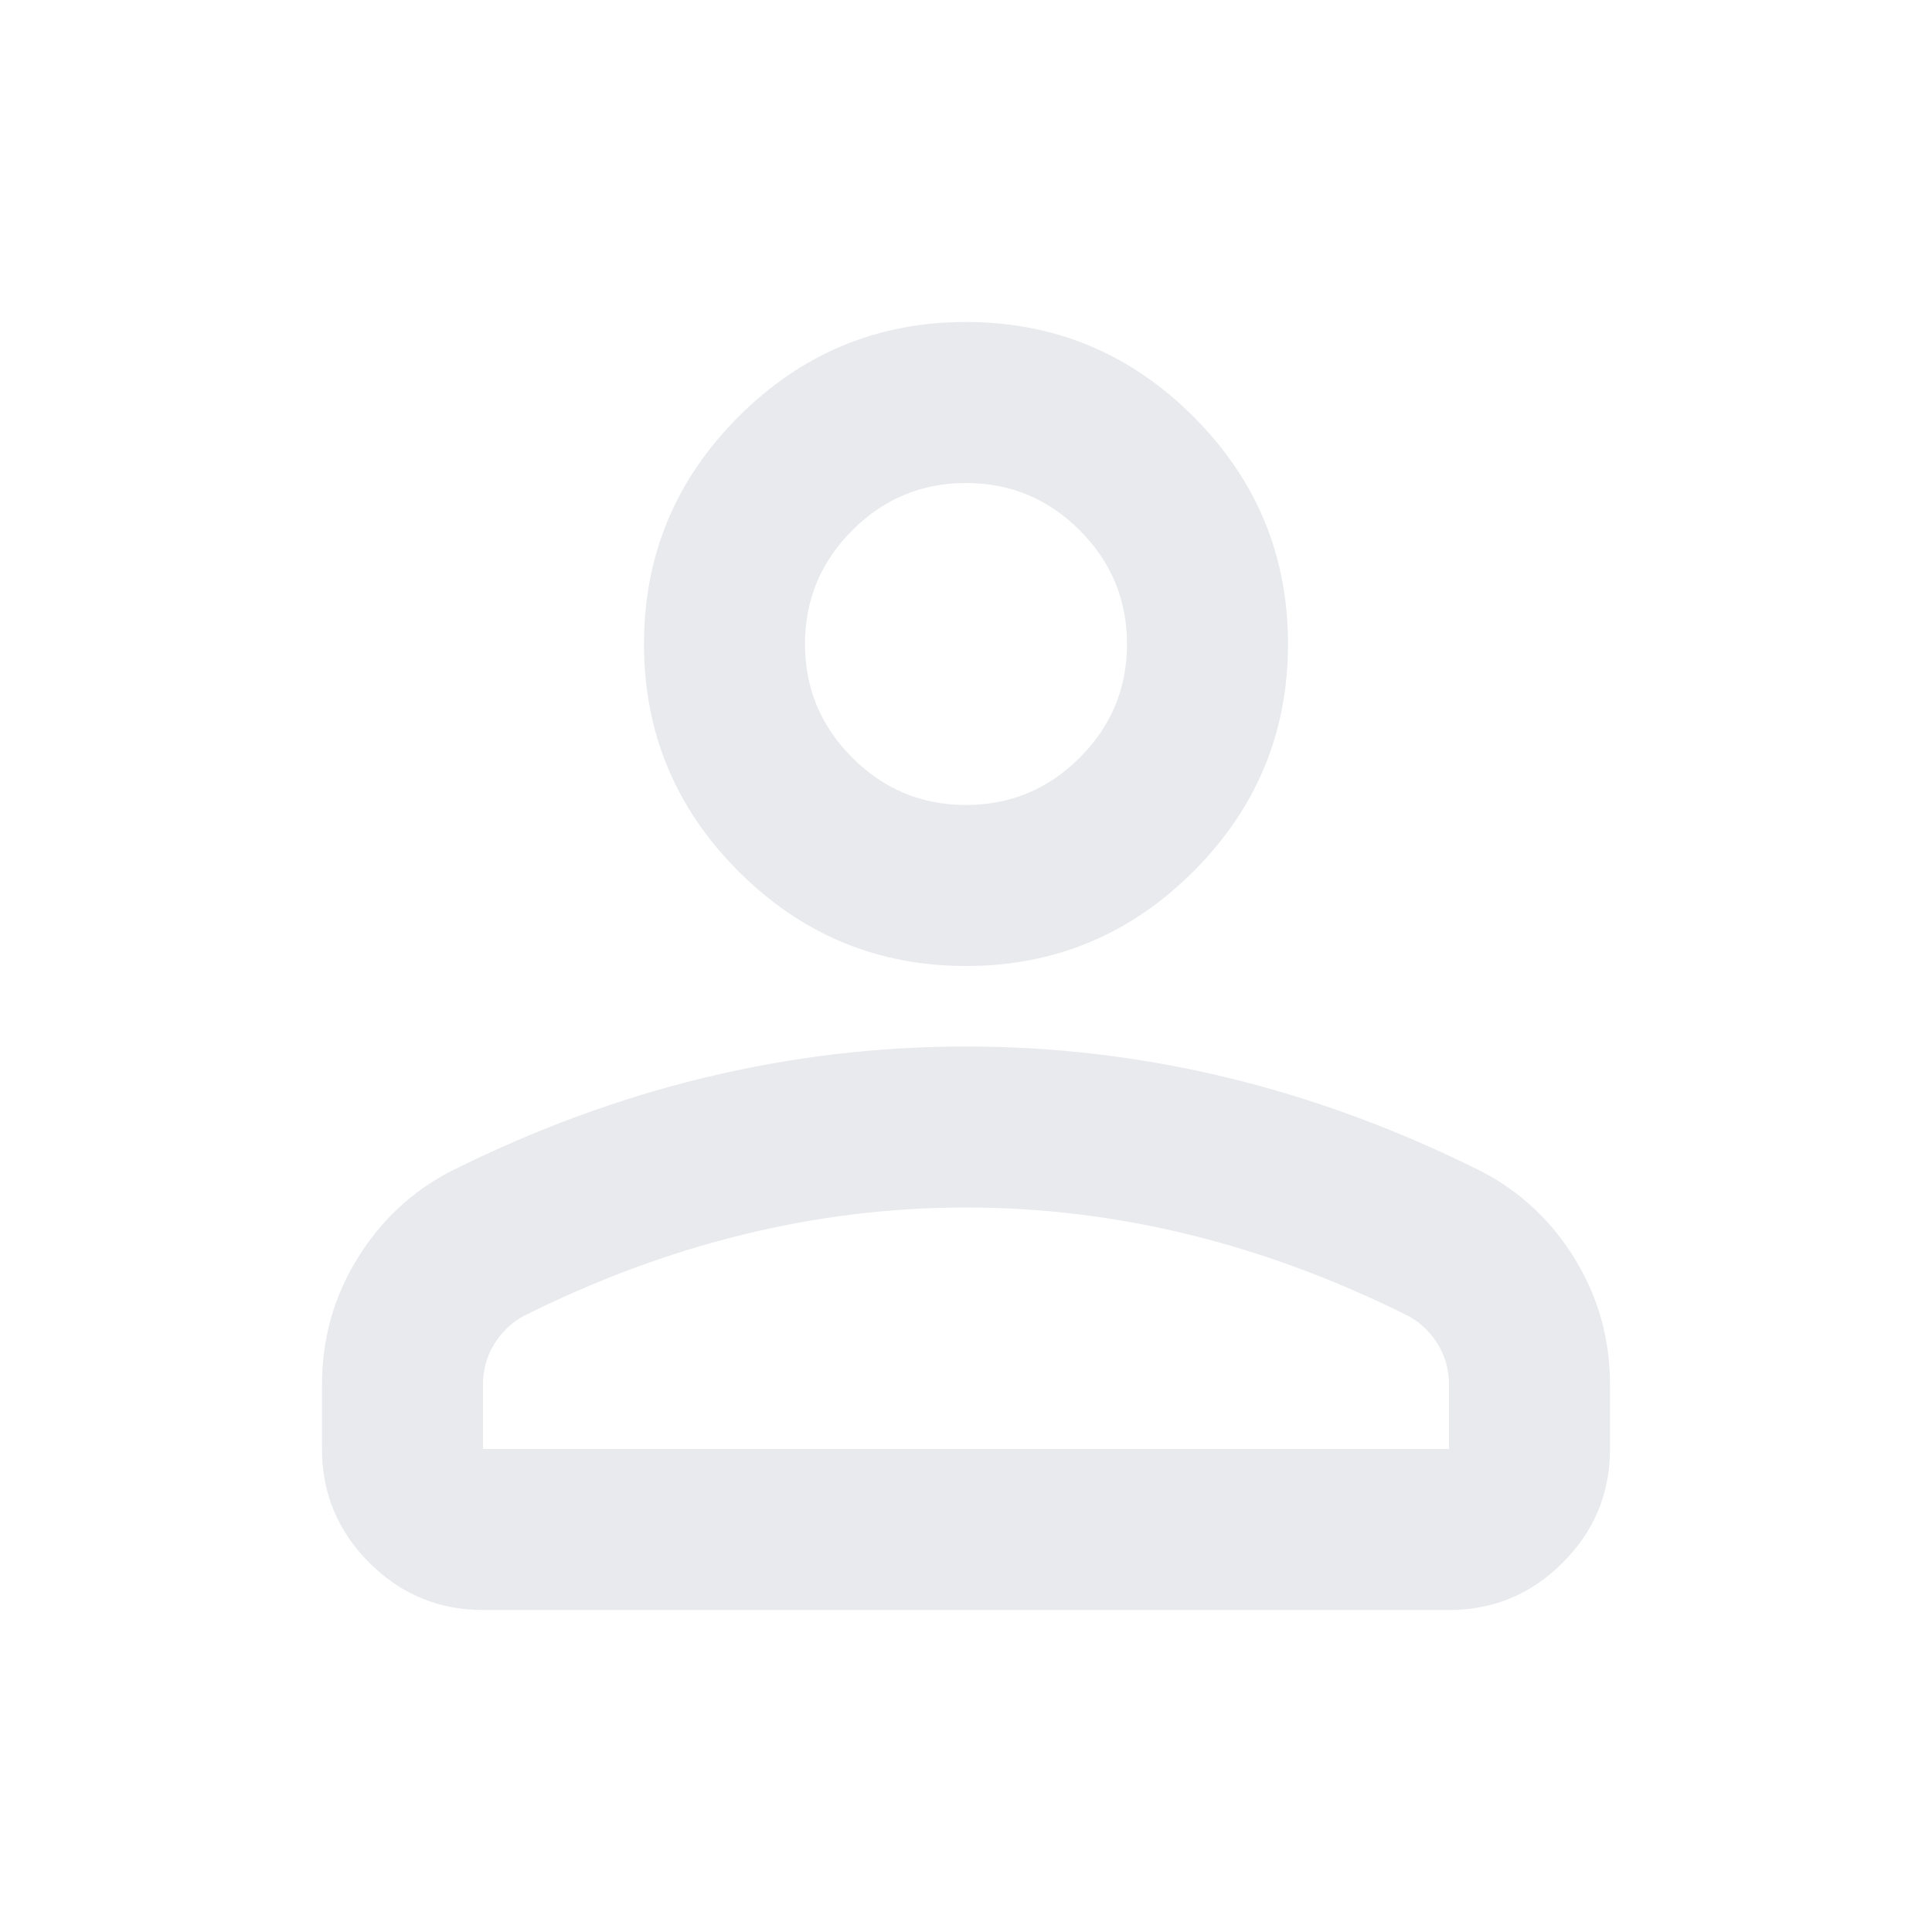
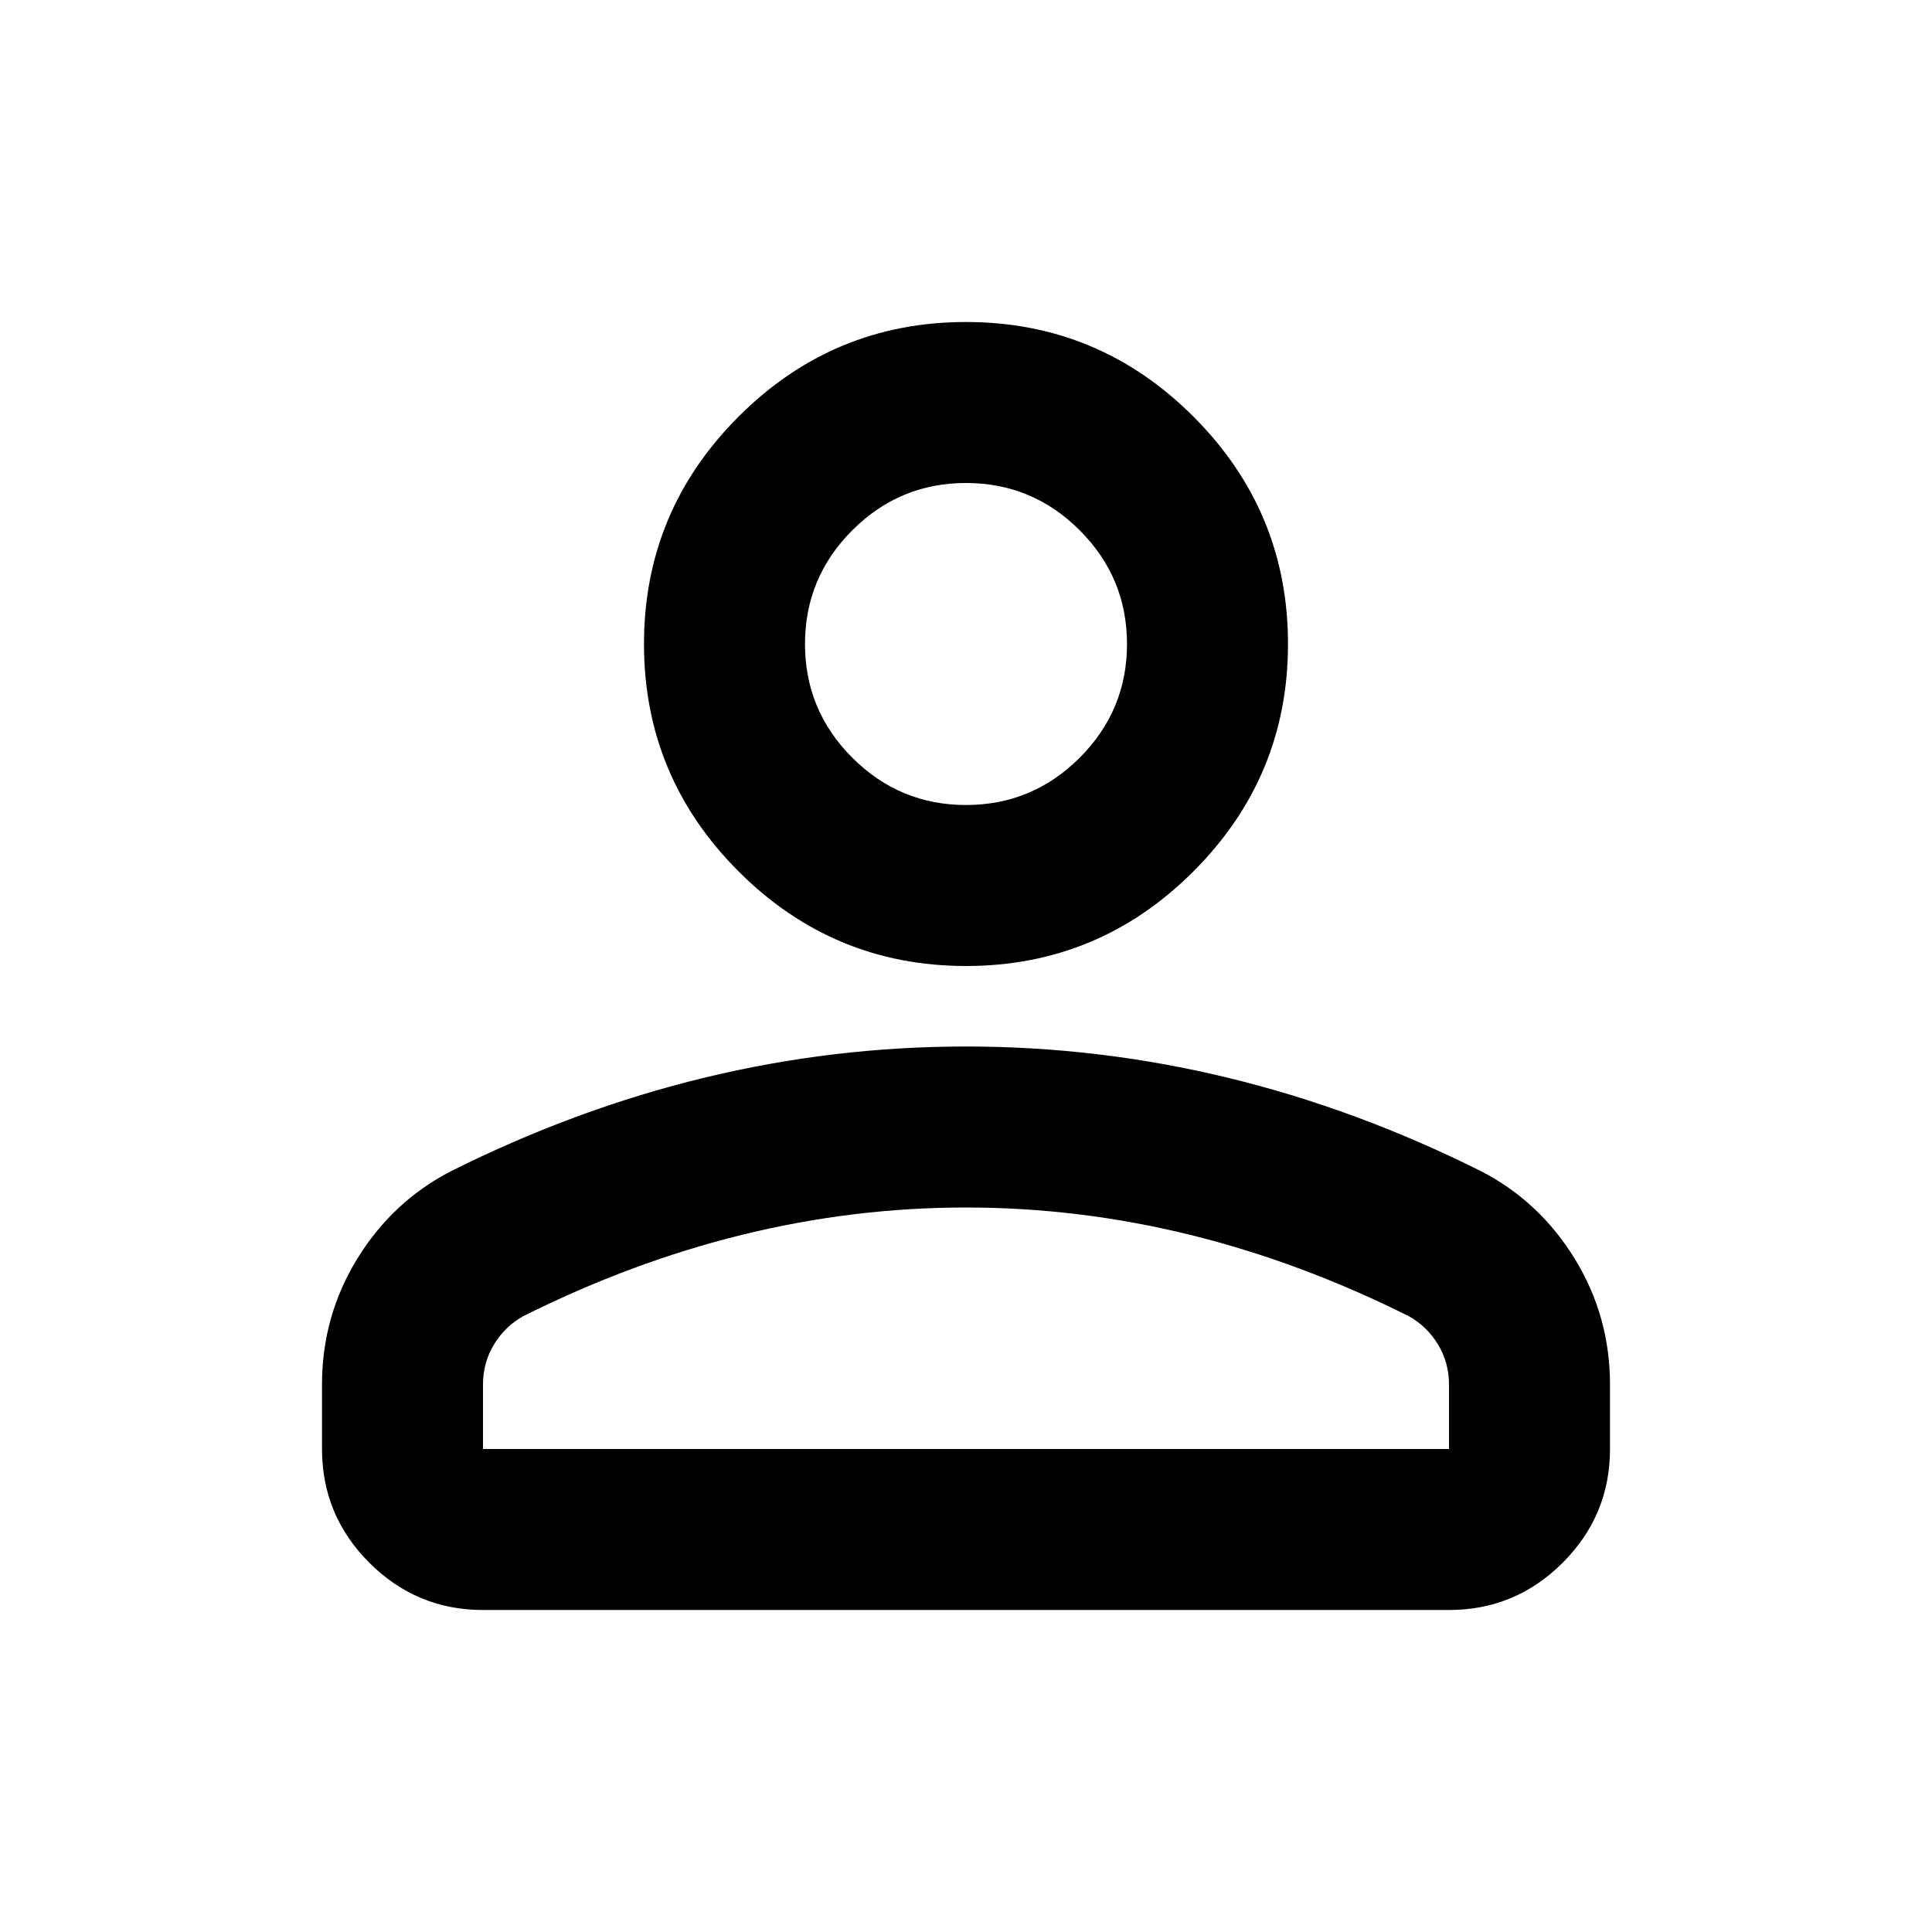
- <svg xmlns="http://www.w3.org/2000/svg" height="24px" viewBox="0 -960 960 960" width="24px" fill="#e8eaed">
+ <svg xmlns="http://www.w3.org/2000/svg" height="24px" viewBox="0 -960 960 960" width="24px">
  <path d="M480-480q-66 0-113-47t-47-113q0-66 47-113t113-47q66 0 113 47t47 113q0 66-47 113t-113 47ZM160-240v-32q0-34 17.5-62.5T224-378q62-31 126-46.5T480-440q66 0 130 15.5T736-378q29 15 46.5 43.5T800-272v32q0 33-23.5 56.5T720-160H240q-33 0-56.5-23.5T160-240Zm80 0h480v-32q0-11-5.5-20T700-306q-54-27-109-40.5T480-360q-56 0-111 13.5T260-306q-9 5-14.5 14t-5.5 20v32Zm240-320q33 0 56.5-23.5T560-640q0-33-23.5-56.5T480-720q-33 0-56.5 23.5T400-640q0 33 23.5 56.5T480-560Zm0-80Zm0 400Z" />
</svg>
